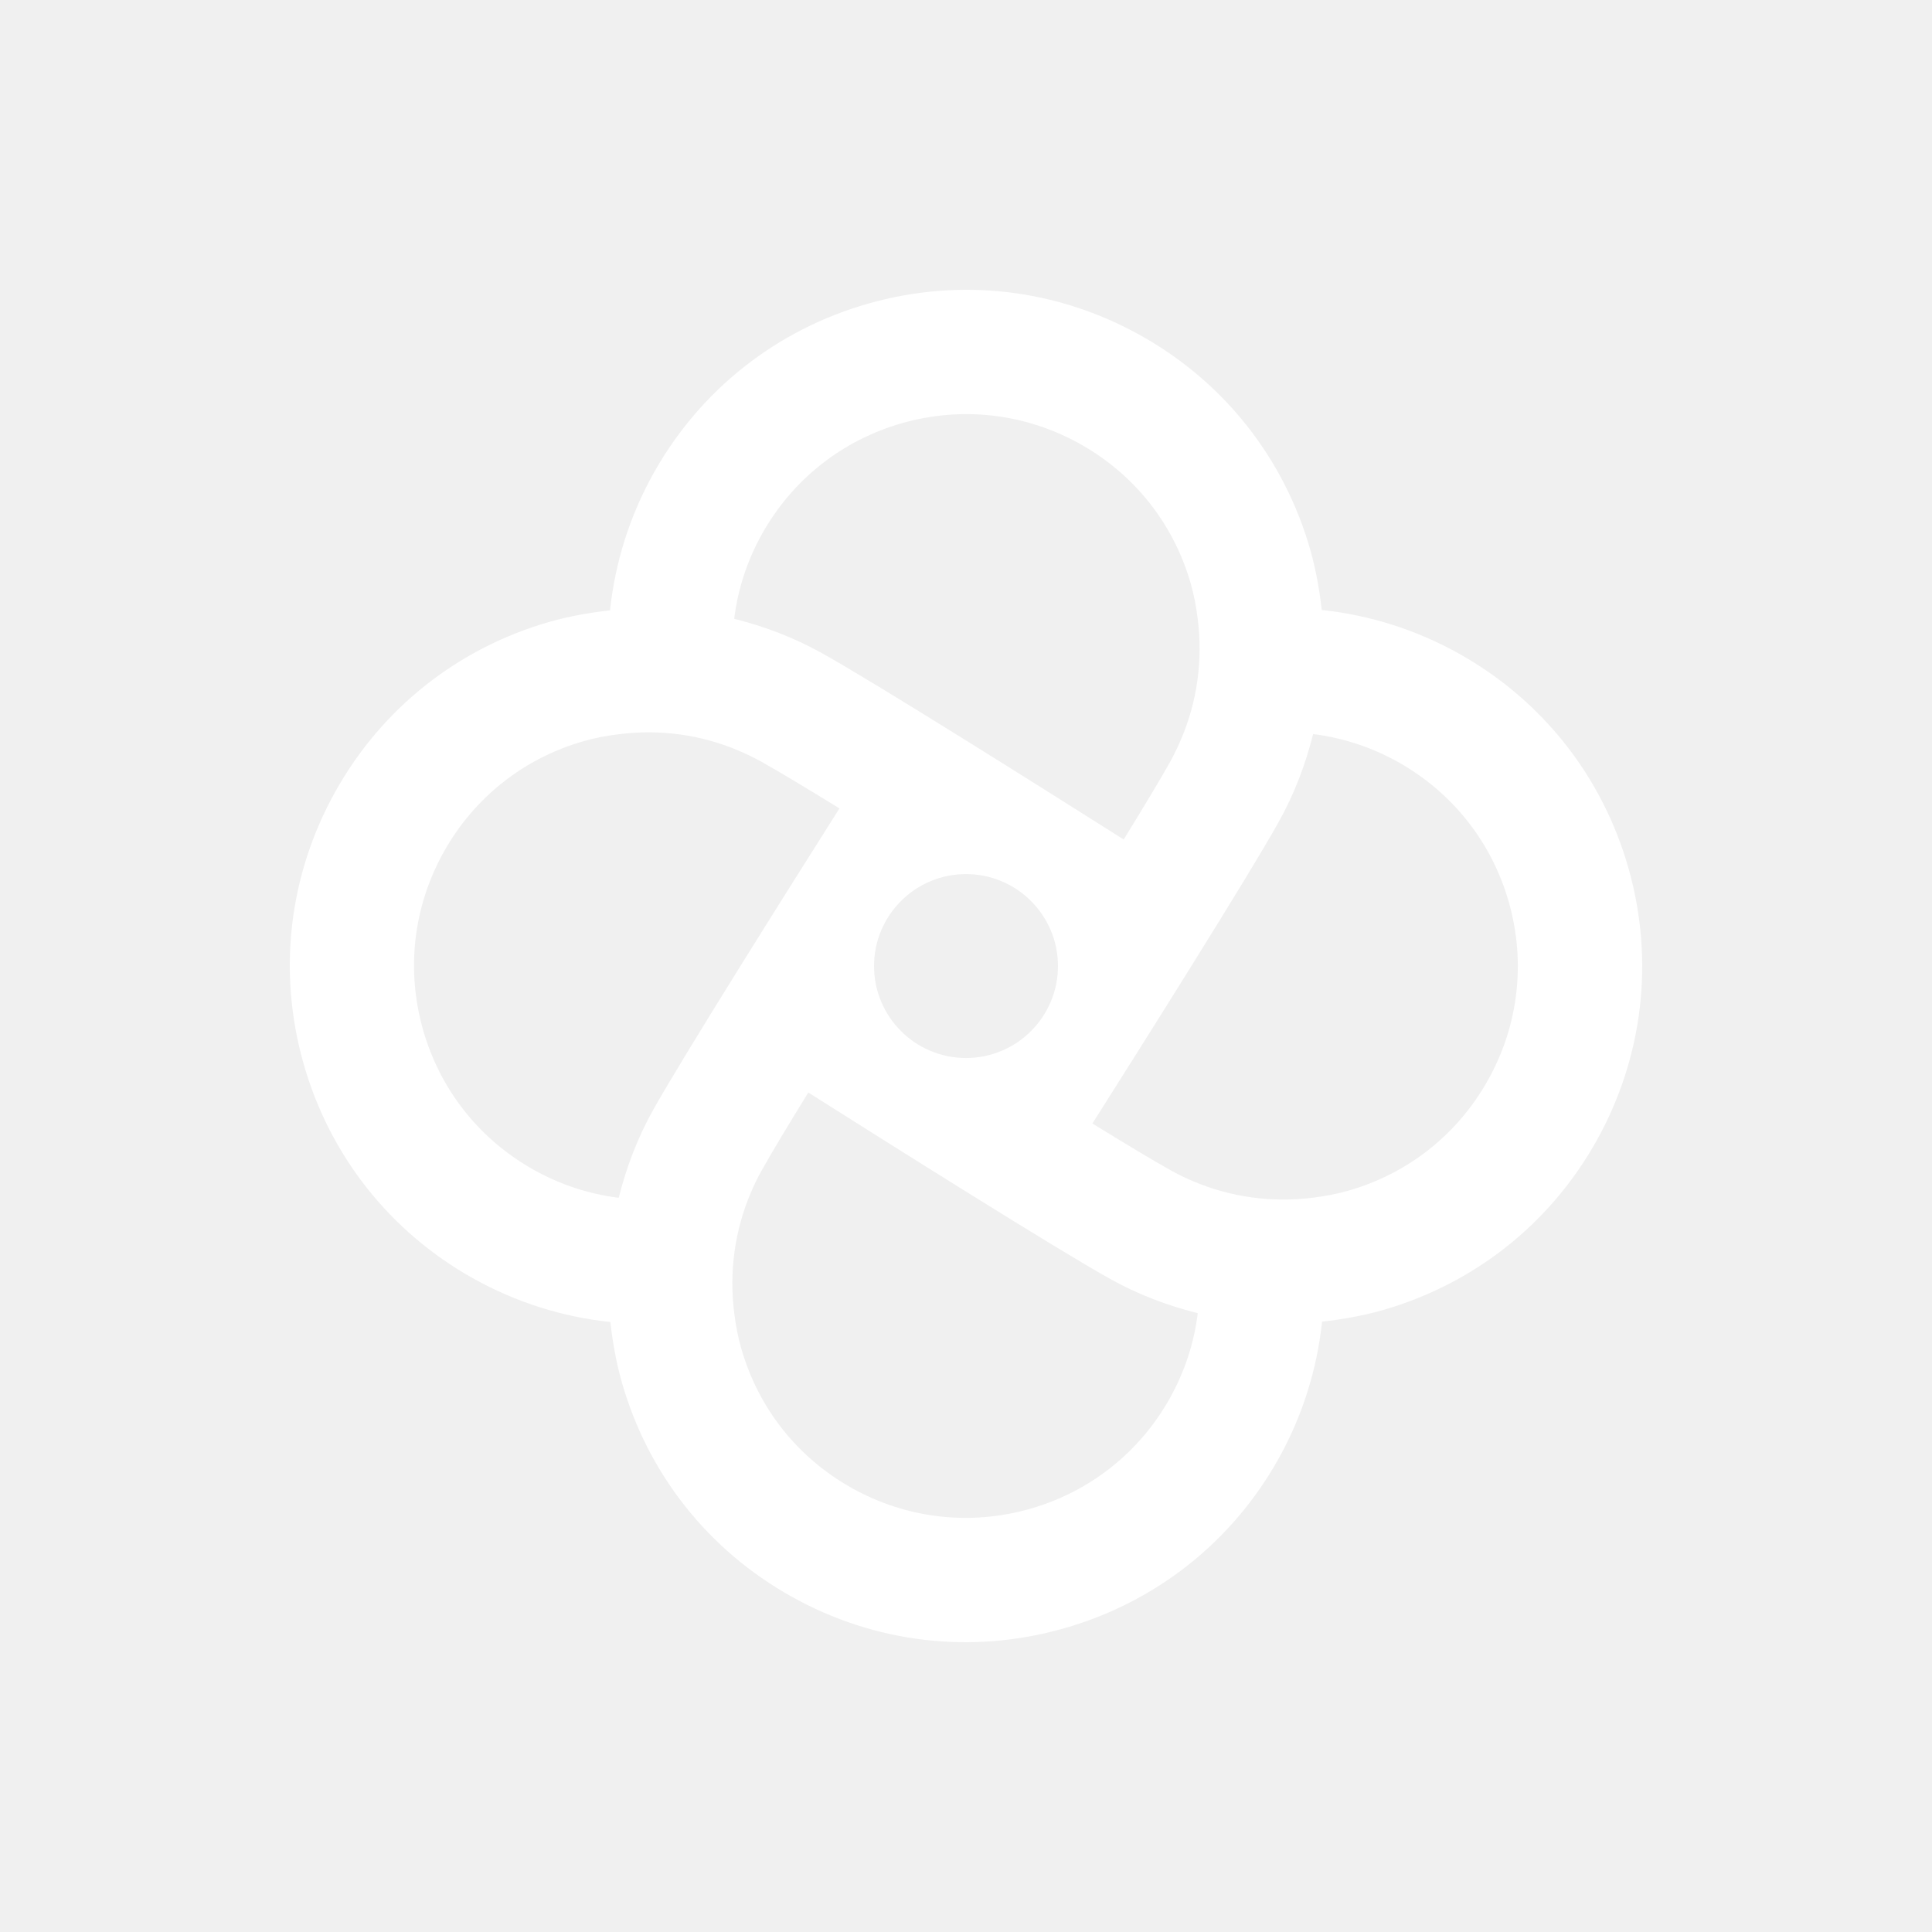
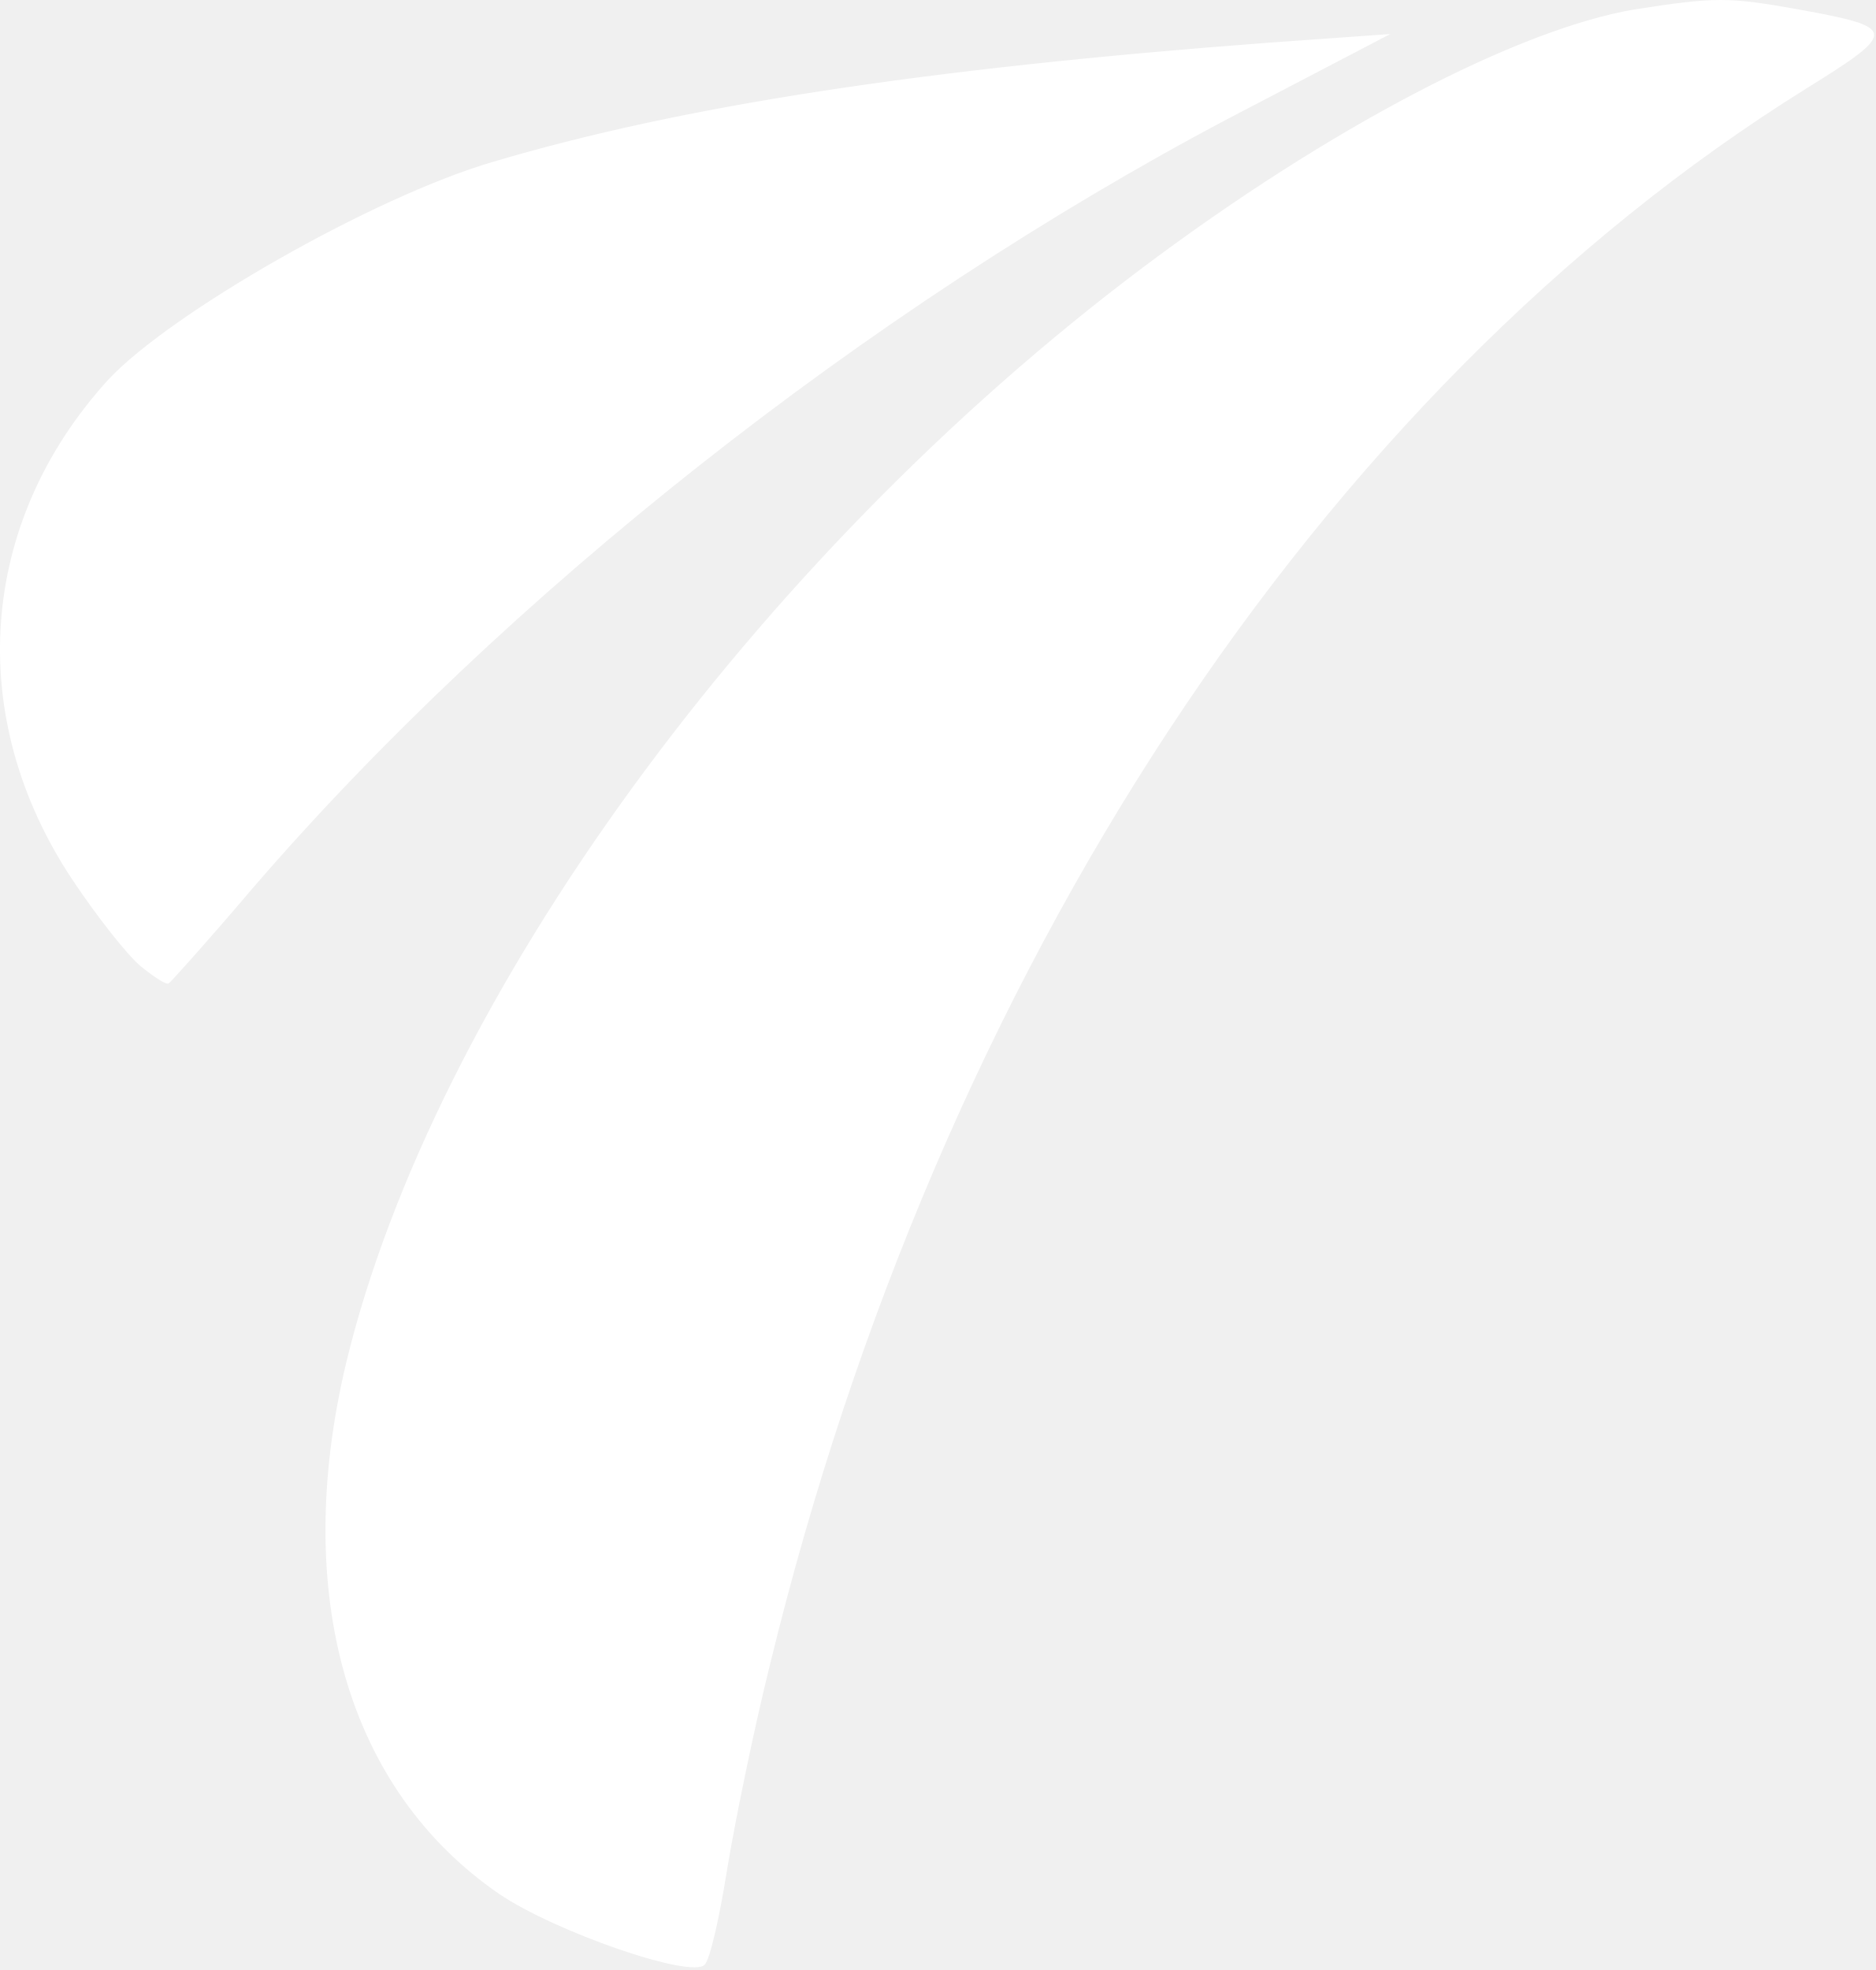
- <svg xmlns="http://www.w3.org/2000/svg" width="40" height="40" viewBox="0 0 40 40" fill="none">
-   <path d="M33.717 17.978C33.176 16.074 31.927 14.492 30.198 13.528C29.309 13.033 28.347 12.733 27.365 12.629C27.319 12.215 27.245 11.802 27.131 11.393C26.59 9.489 25.341 7.907 23.612 6.943C21.883 5.978 19.883 5.744 17.979 6.285C16.075 6.826 14.493 8.075 13.528 9.804C13.033 10.692 12.734 11.654 12.63 12.637C12.216 12.682 11.802 12.756 11.393 12.87C9.489 13.411 7.907 14.66 6.943 16.389C5.978 18.118 5.744 20.118 6.285 22.022C6.826 23.926 8.075 25.508 9.804 26.472C10.692 26.967 11.655 27.267 12.637 27.371C12.683 27.785 12.756 28.198 12.871 28.607C13.412 30.511 14.661 32.093 16.39 33.057C18.118 34.022 20.119 34.256 22.023 33.715C23.927 33.174 25.509 31.925 26.474 30.196C26.969 29.308 27.268 28.346 27.372 27.363C27.786 27.318 28.2 27.244 28.609 27.13C30.513 26.589 32.094 25.34 33.059 23.611C34.021 21.882 34.255 19.882 33.717 17.978ZM15.775 11.058C16.405 9.931 17.435 9.113 18.68 8.76C19.923 8.407 21.228 8.56 22.358 9.189C23.488 9.819 24.303 10.85 24.656 12.093C24.724 12.332 24.767 12.573 24.798 12.817C24.904 13.665 24.79 14.52 24.45 15.312C24.384 15.467 24.31 15.622 24.227 15.772C24.036 16.115 23.686 16.696 23.265 17.381C21.564 16.305 18.151 14.155 17.027 13.528C16.445 13.203 15.831 12.969 15.201 12.812C15.275 12.203 15.468 11.609 15.775 11.058ZM21.904 20.001C21.904 21.052 21.051 21.905 20 21.905C18.949 21.905 18.096 21.052 18.096 20.001C18.096 18.95 18.949 18.097 20 18.097C21.051 18.097 21.904 18.95 21.904 20.001ZM13.526 22.974C13.201 23.555 12.967 24.17 12.81 24.799C12.2 24.723 11.606 24.53 11.056 24.223C9.928 23.593 9.111 22.563 8.758 21.319C8.405 20.075 8.557 18.77 9.187 17.64C9.817 16.511 10.847 15.696 12.091 15.343C12.33 15.274 12.571 15.231 12.815 15.201C13.663 15.094 14.518 15.208 15.31 15.549C15.465 15.614 15.62 15.691 15.77 15.774C16.113 15.965 16.694 16.315 17.38 16.737C16.303 18.438 14.155 21.852 13.526 22.974ZM24.224 28.942C23.595 30.07 22.564 30.887 21.32 31.24C20.076 31.593 18.771 31.44 17.641 30.811C16.511 30.181 15.696 29.151 15.344 27.907C15.275 27.668 15.232 27.427 15.201 27.183C15.095 26.335 15.209 25.48 15.547 24.688C15.613 24.533 15.686 24.378 15.773 24.228C15.963 23.885 16.313 23.304 16.735 22.619C18.436 23.695 21.848 25.845 22.973 26.472C23.554 26.797 24.168 27.031 24.798 27.188C24.724 27.797 24.531 28.391 24.224 28.942ZM30.81 22.357C30.18 23.487 29.149 24.302 27.905 24.655C27.667 24.723 27.426 24.766 27.182 24.797C26.334 24.903 25.478 24.789 24.686 24.449C24.531 24.383 24.376 24.309 24.227 24.223C23.884 24.033 23.302 23.682 22.617 23.261C23.694 21.56 25.844 18.148 26.471 17.023C26.796 16.442 27.029 15.828 27.187 15.198C27.796 15.274 28.39 15.467 28.941 15.774C30.068 16.404 30.886 17.435 31.239 18.679C31.592 19.923 31.439 21.23 30.81 22.357Z" fill="white" />
+ <svg xmlns="http://www.w3.org/2000/svg" width="477" height="501" viewBox="0 0 477 501" fill="none">
+   <path d="M35.838 245.778C32.321 242.836 24.601 233.024 18.345 223.616C-9.031 182.382 -5.592 132.939 27.487 96.614C43.19 79.697 94.882 50.096 125.3 41.185C173.342 26.914 234.614 17.482 322.467 10.874L353.593 8.656L311.947 30.406C220.616 78.769 128.499 151.325 64.131 226.044C53.035 239.117 43.378 249.832 42.911 250.096C42.211 250.493 39.223 248.486 35.838 245.778Z" fill="white" />
+   <path d="M415.645 2.415C385.861 7.513 338.1 32.467 290.876 67.885C191.865 142.21 110.296 254.369 88.025 346.671C74.072 405.433 88.293 455.073 126.932 481.636C141.153 491.296 176.034 503.37 179.254 499.614C180.596 498.272 183.011 487.539 184.889 475.733C186.767 464.195 191.597 440.315 195.89 423.142C238.821 246.856 335.685 99.547 459.381 22.539C482.725 8.05 482.725 6.977 457.503 2.415C439.525 -0.805 436.306 -0.805 415.645 2.415Z" fill="white" />
</svg>
